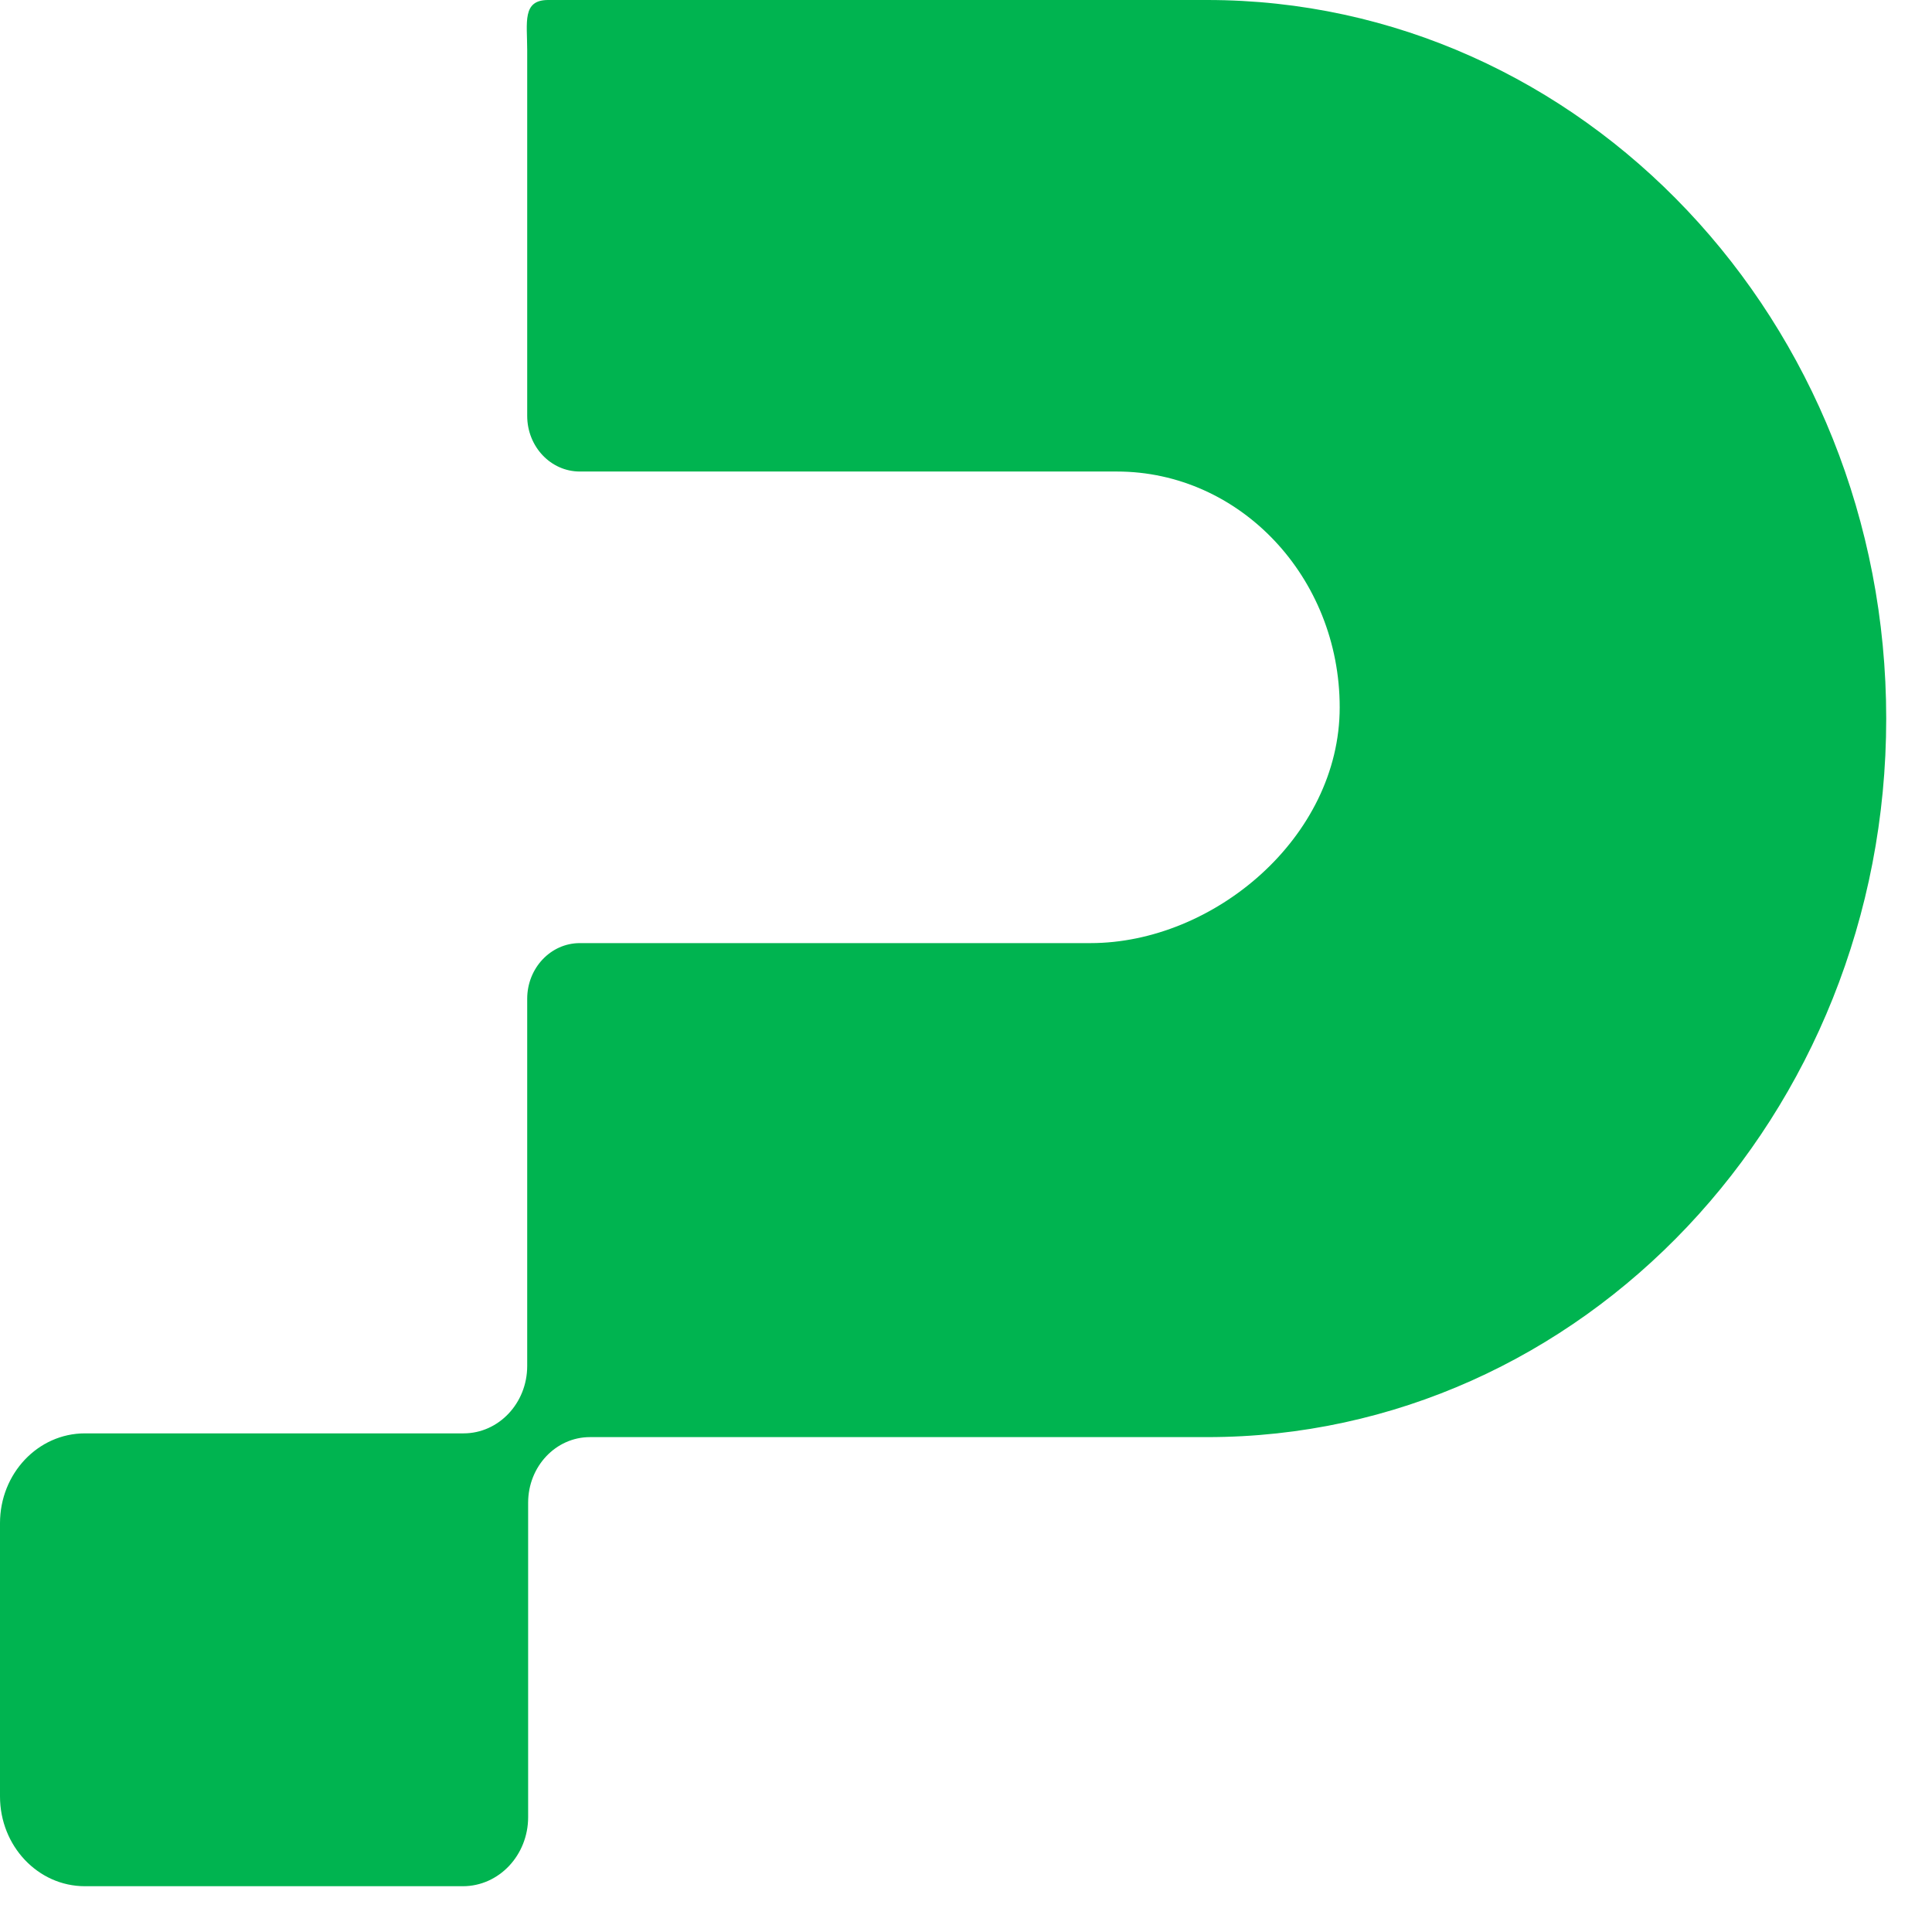
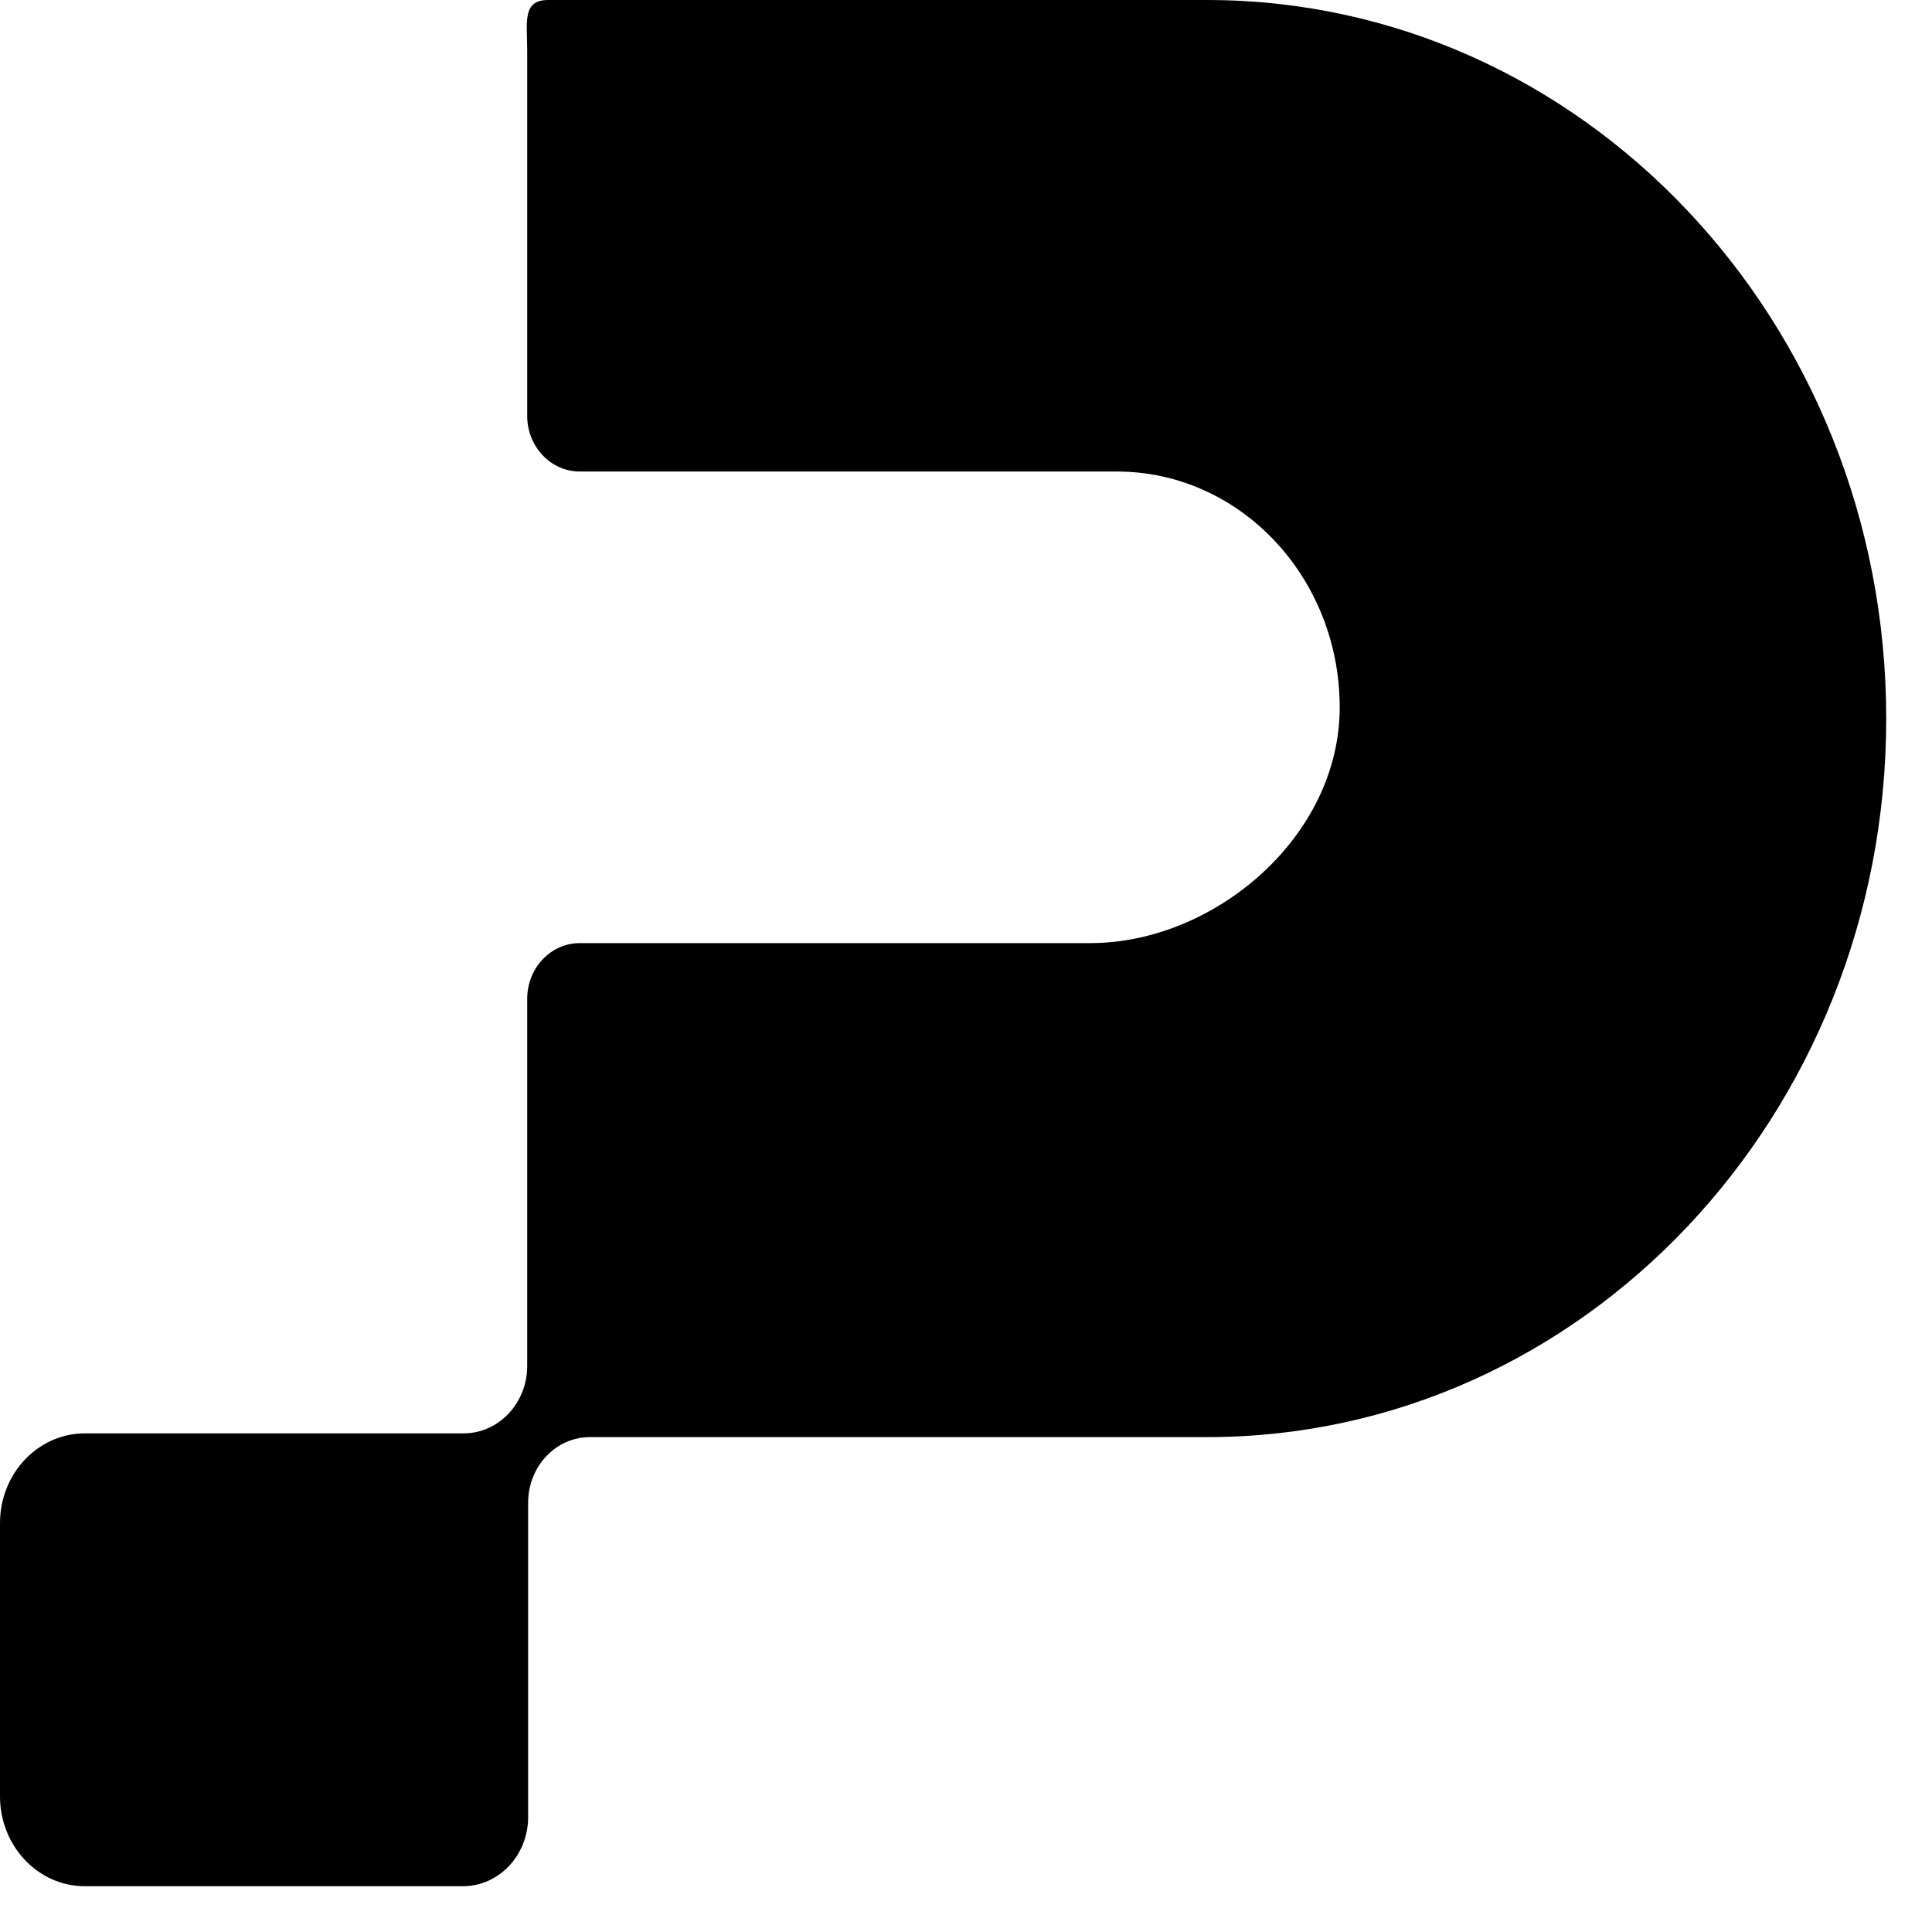
<svg xmlns="http://www.w3.org/2000/svg" width="33" height="33" viewBox="0 0 33 33" fill="none">
-   <path d="M20.619 0H9.362C8.916 0 9.005 0.383 9.005 0.856V7.103C9.005 7.629 9.407 8.054 9.904 8.054H19.077C21.179 8.054 22.883 9.858 22.883 12.082C22.883 14.306 20.728 16.109 18.626 16.109H9.904C9.407 16.109 9.005 16.535 9.005 17.06V23.332C9.005 23.967 8.518 24.483 7.918 24.483H1.45C0.649 24.483 0 25.169 0 26.017V30.684C0 31.531 0.649 32.218 1.45 32.218H7.906C8.522 32.218 9.021 31.689 9.021 31.038V25.667C9.021 25.048 9.493 24.547 10.077 24.547H20.62C27.026 24.547 32.218 19.052 32.218 12.274C32.218 5.495 27.025 0 20.619 0Z" fill="#00B450" />
+   <path d="M20.619 0H9.362C8.916 0 9.005 0.383 9.005 0.856V7.103C9.005 7.629 9.407 8.054 9.904 8.054H19.077C21.179 8.054 22.883 9.858 22.883 12.082C22.883 14.306 20.728 16.109 18.626 16.109H9.904C9.407 16.109 9.005 16.535 9.005 17.06V23.332C9.005 23.967 8.518 24.483 7.918 24.483H1.45C0.649 24.483 0 25.169 0 26.017V30.684C0 31.531 0.649 32.218 1.45 32.218H7.906C8.522 32.218 9.021 31.689 9.021 31.038V25.667C9.021 25.048 9.493 24.547 10.077 24.547H20.62C27.026 24.547 32.218 19.052 32.218 12.274C32.218 5.495 27.025 0 20.619 0Z" fill="#000000" />
</svg>
